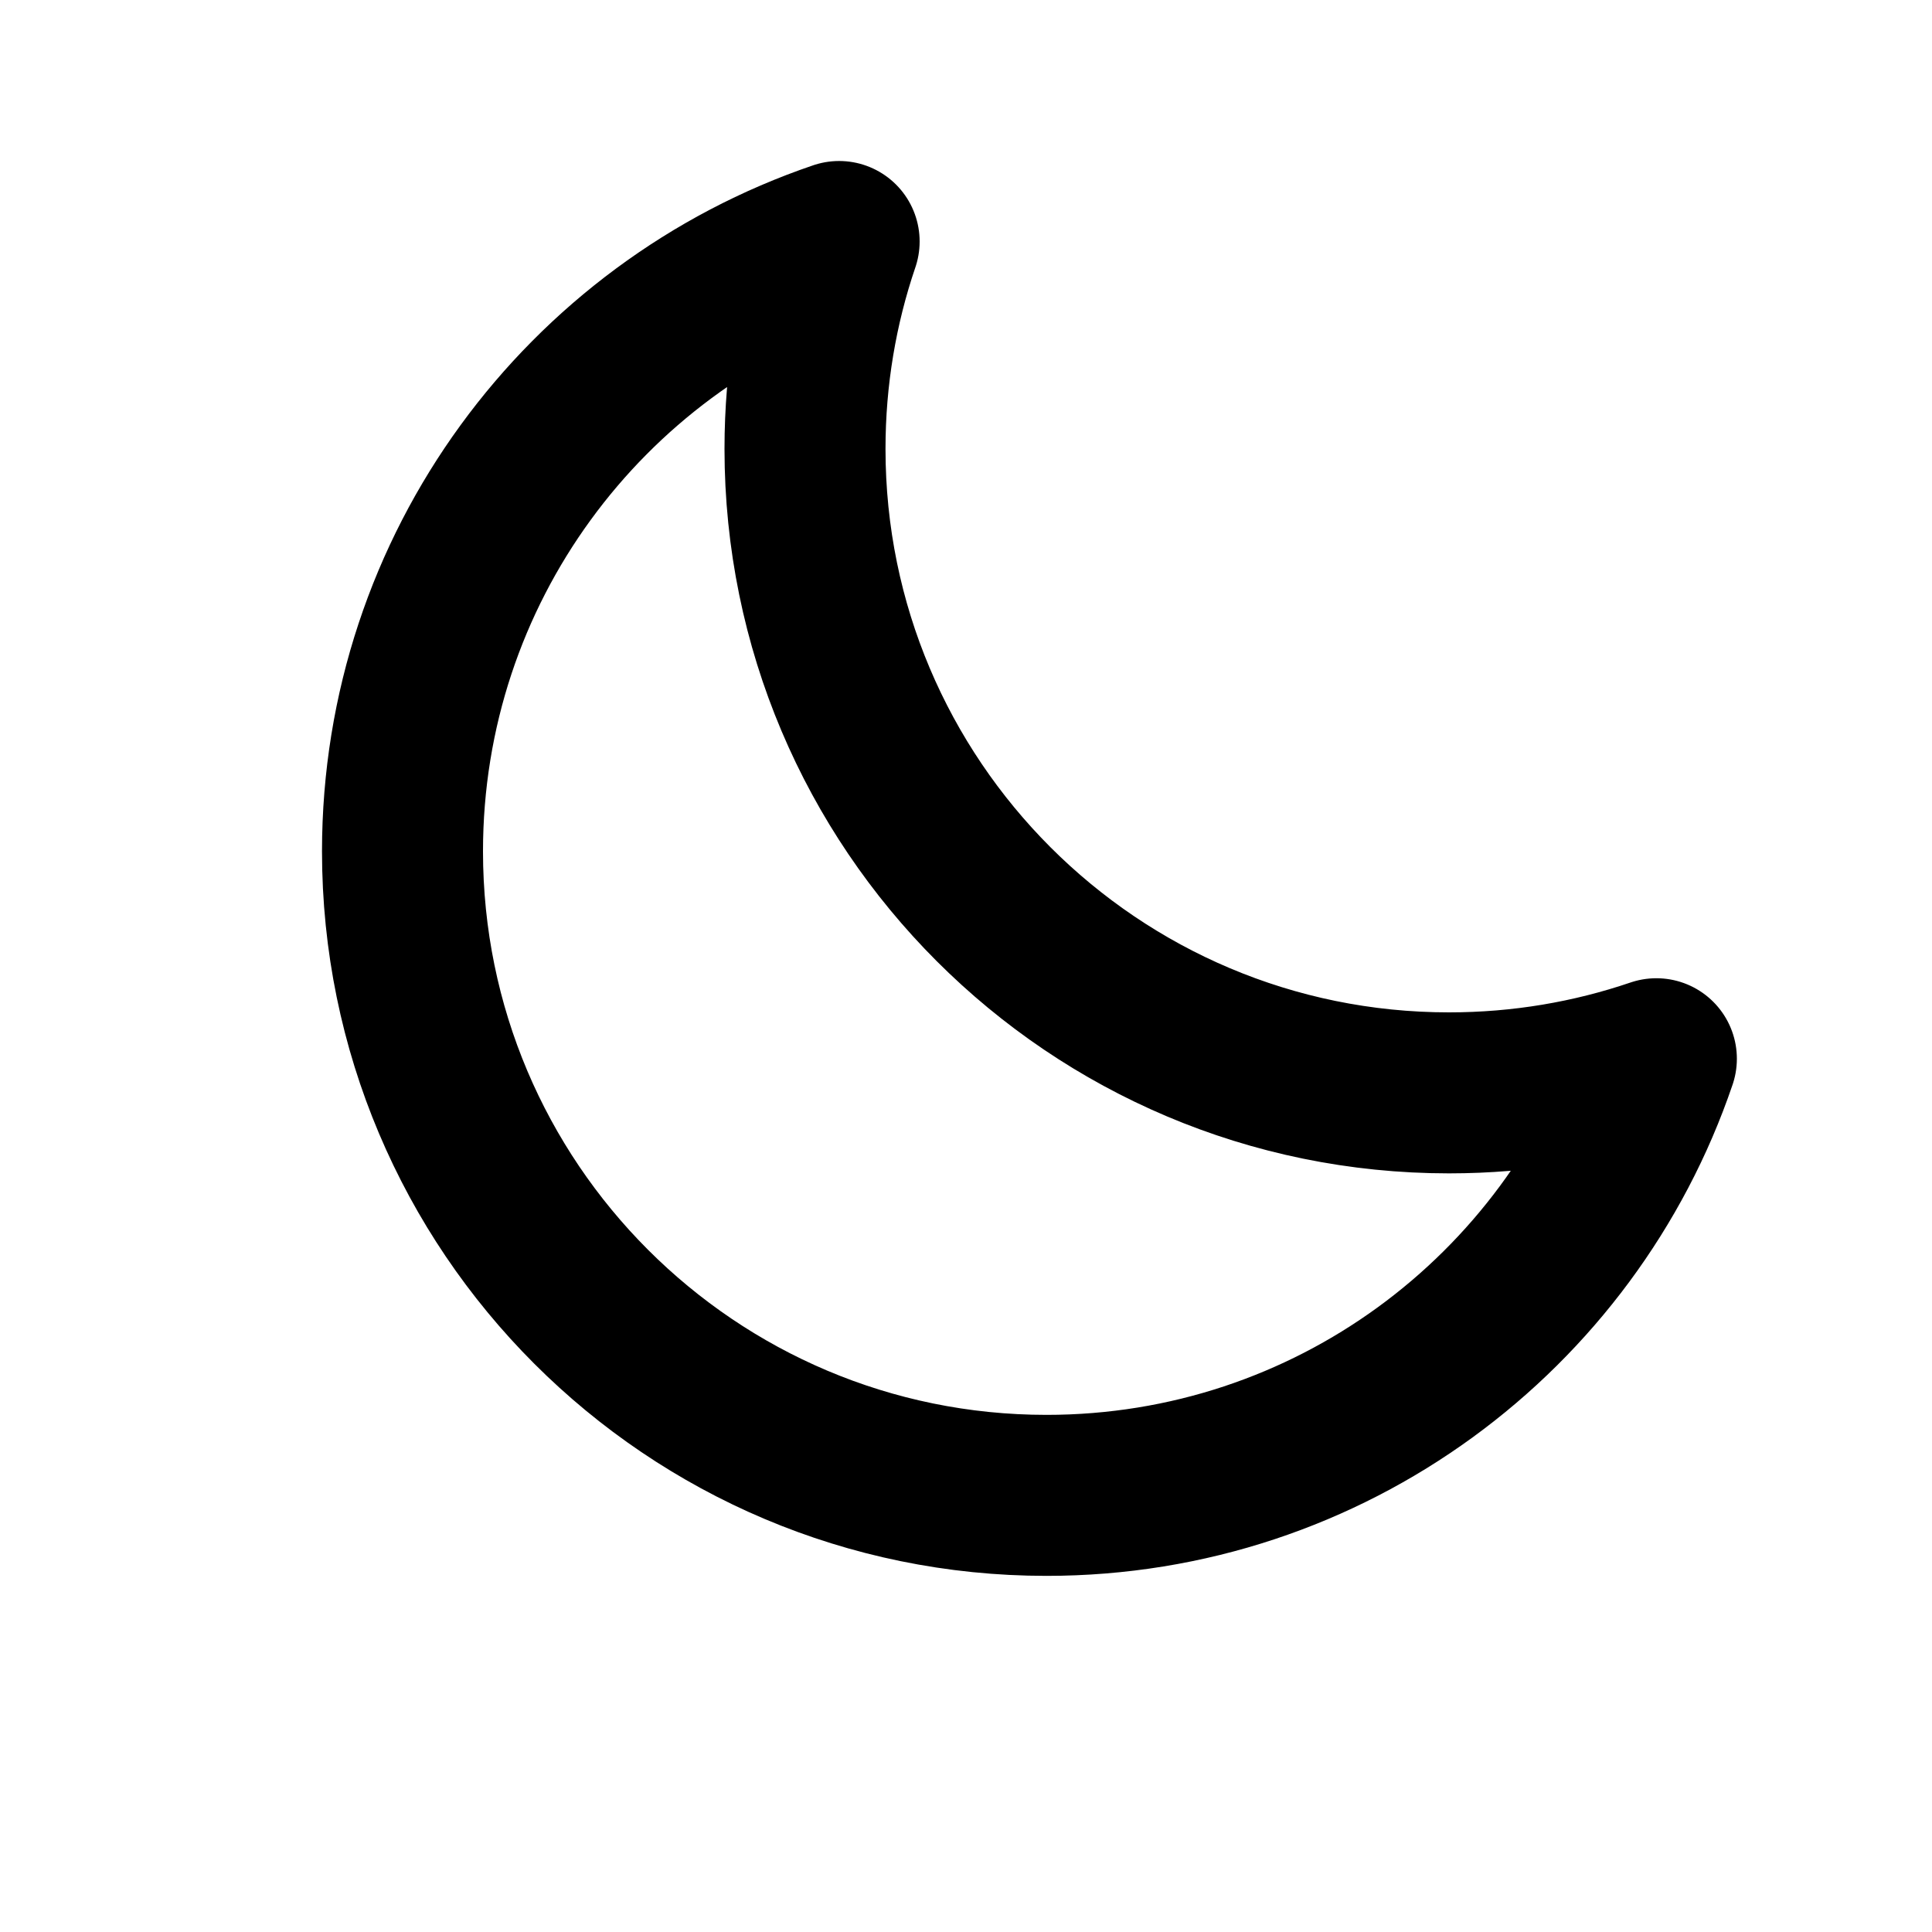
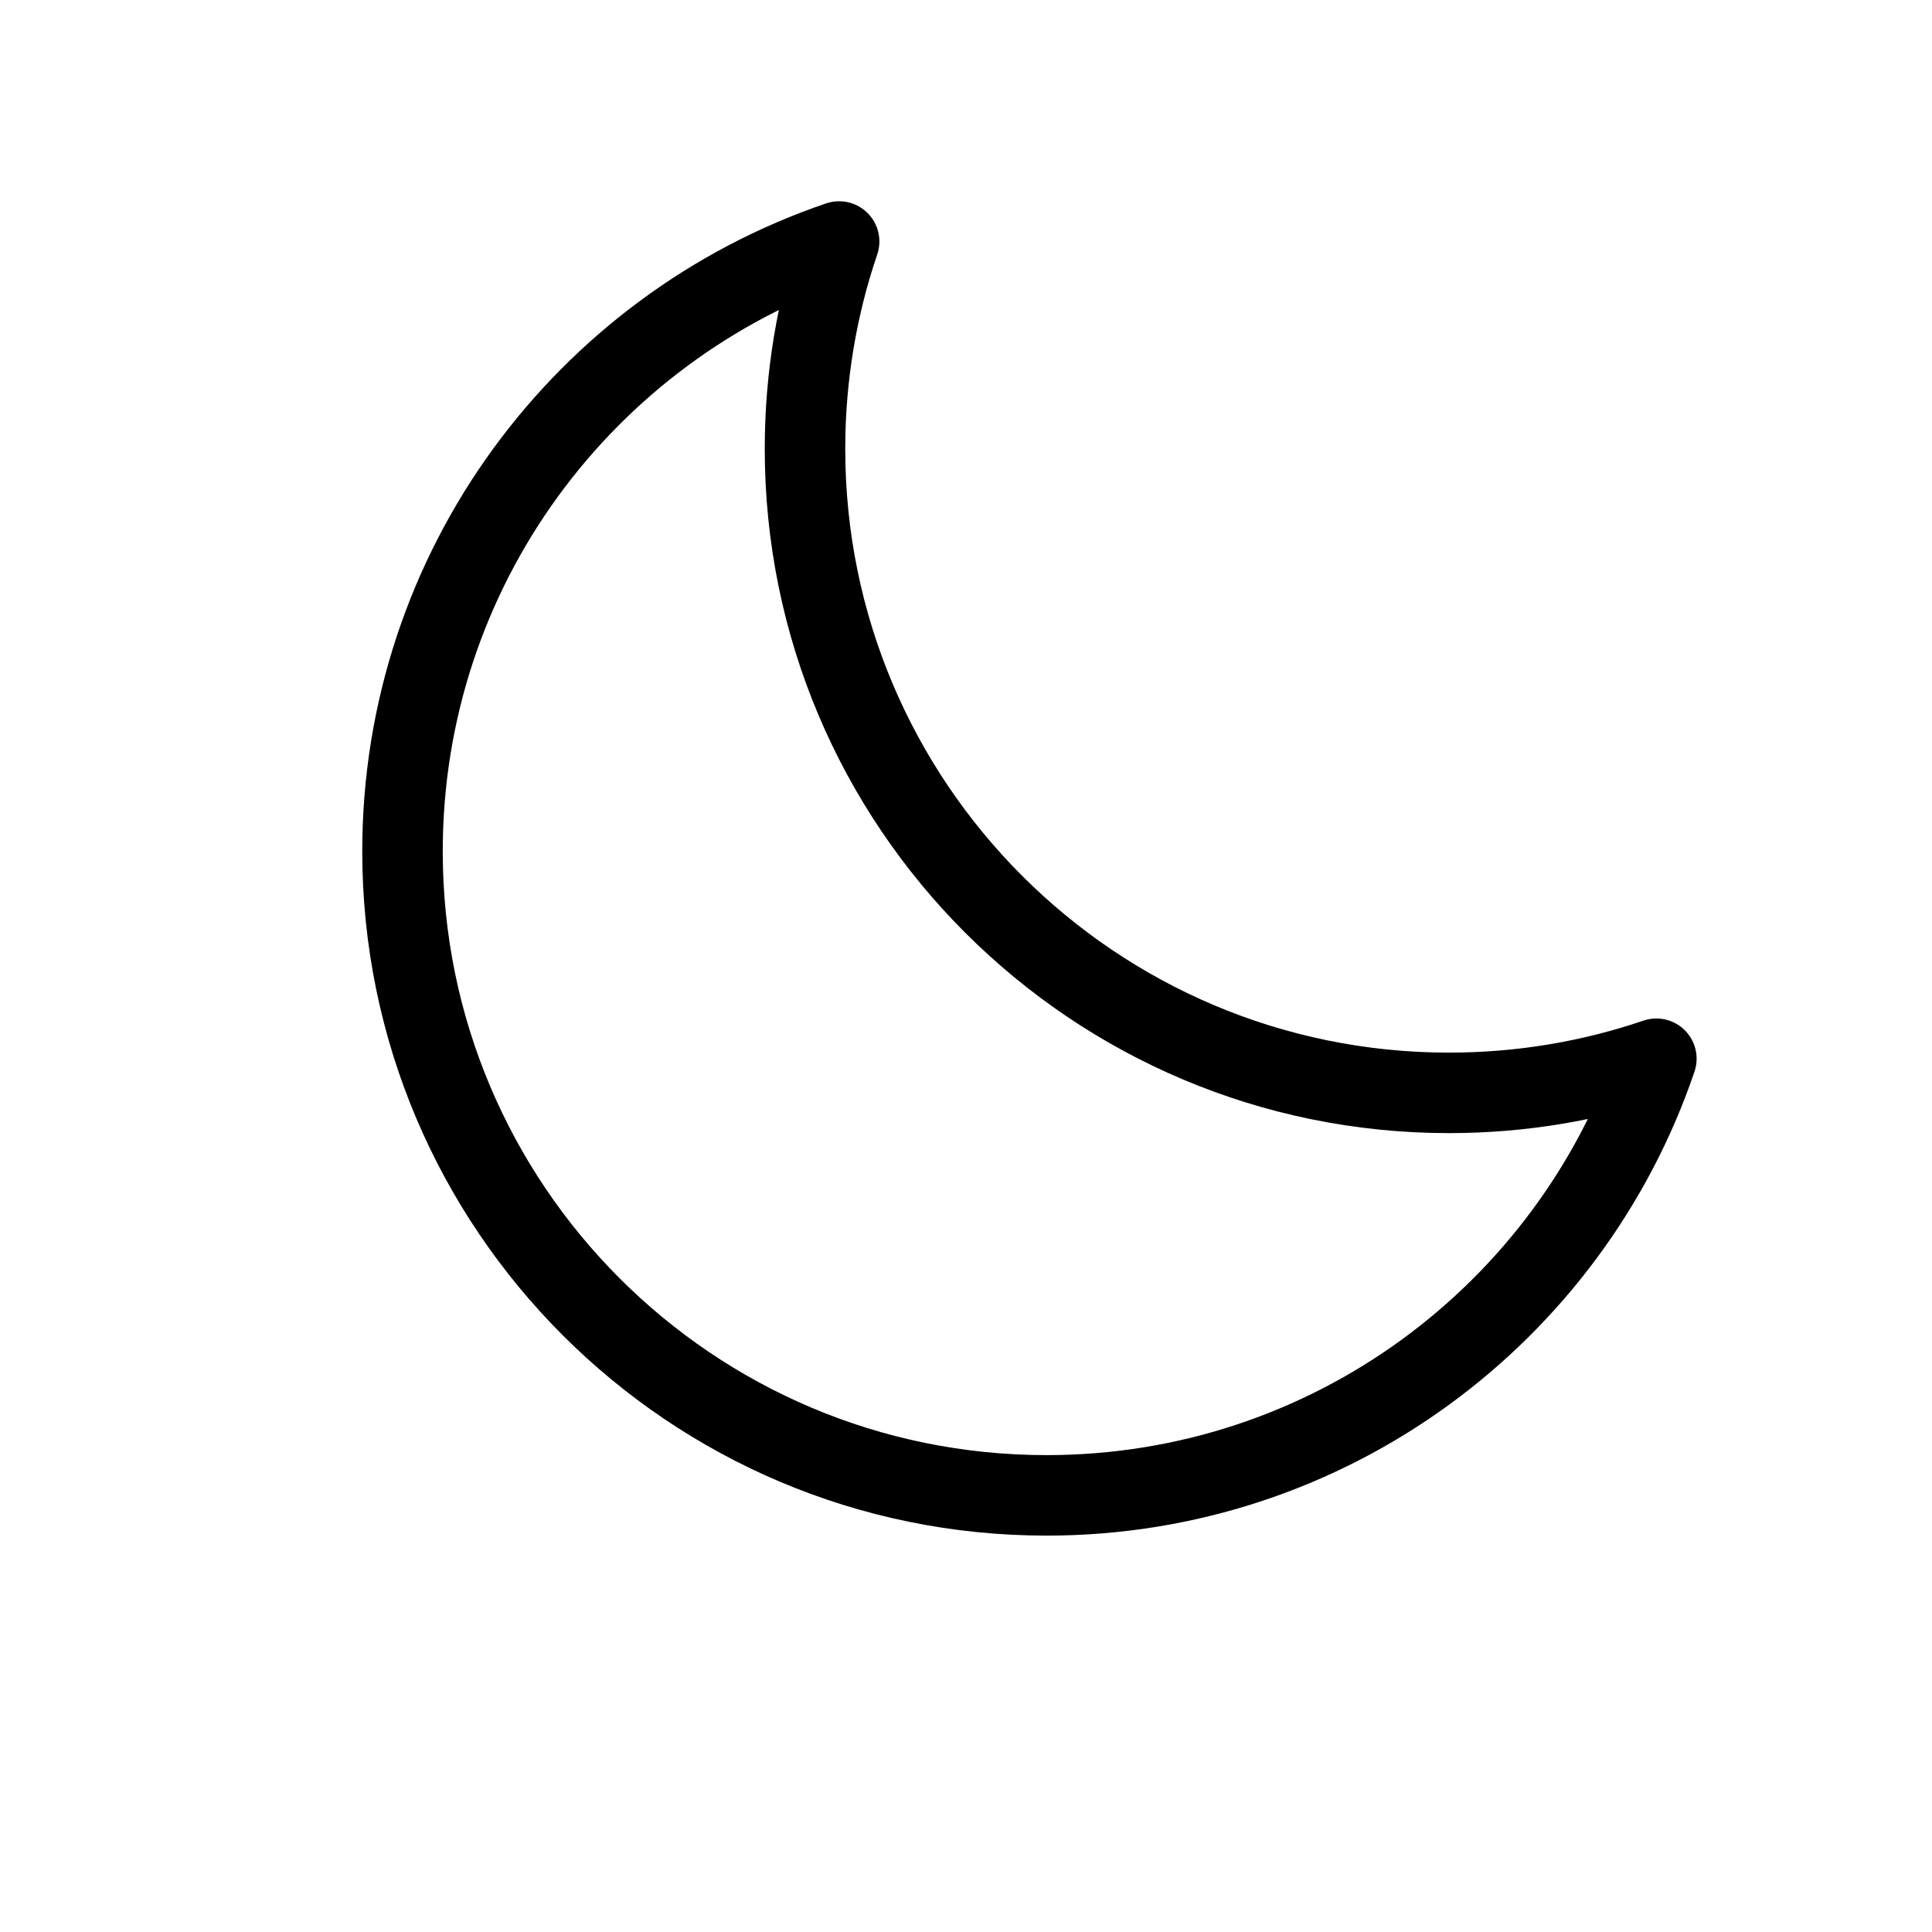
- <svg xmlns="http://www.w3.org/2000/svg" class="icon icon-tabler icon-tabler-toggle-left" width="24" height="24" viewBox="0 0 24 24" stroke-width="2" stroke="currentColor" fill="none" stroke-linecap="round" stroke-linejoin="round">
+ <svg xmlns="http://www.w3.org/2000/svg" class="icon icon-tabler icon-tabler-toggle-left" width="24" height="24" viewBox="0 0 24 24" stroke-width="1" stroke="currentColor" fill="none" stroke-linecap="round" stroke-linejoin="round">
  <path d="M10.424,3 C10.149,3.808 10,4.675 10,5.576 C10,9.994 13.582,13.576 18,13.576 C18.901,13.576 19.768,13.427 20.576,13.152 C19.504,16.307 16.517,18.576 13,18.576 C8.582,18.576 5,14.994 5,10.576 C5,7.059 7.269,4.072 10.424,3 Z" />
</svg>
